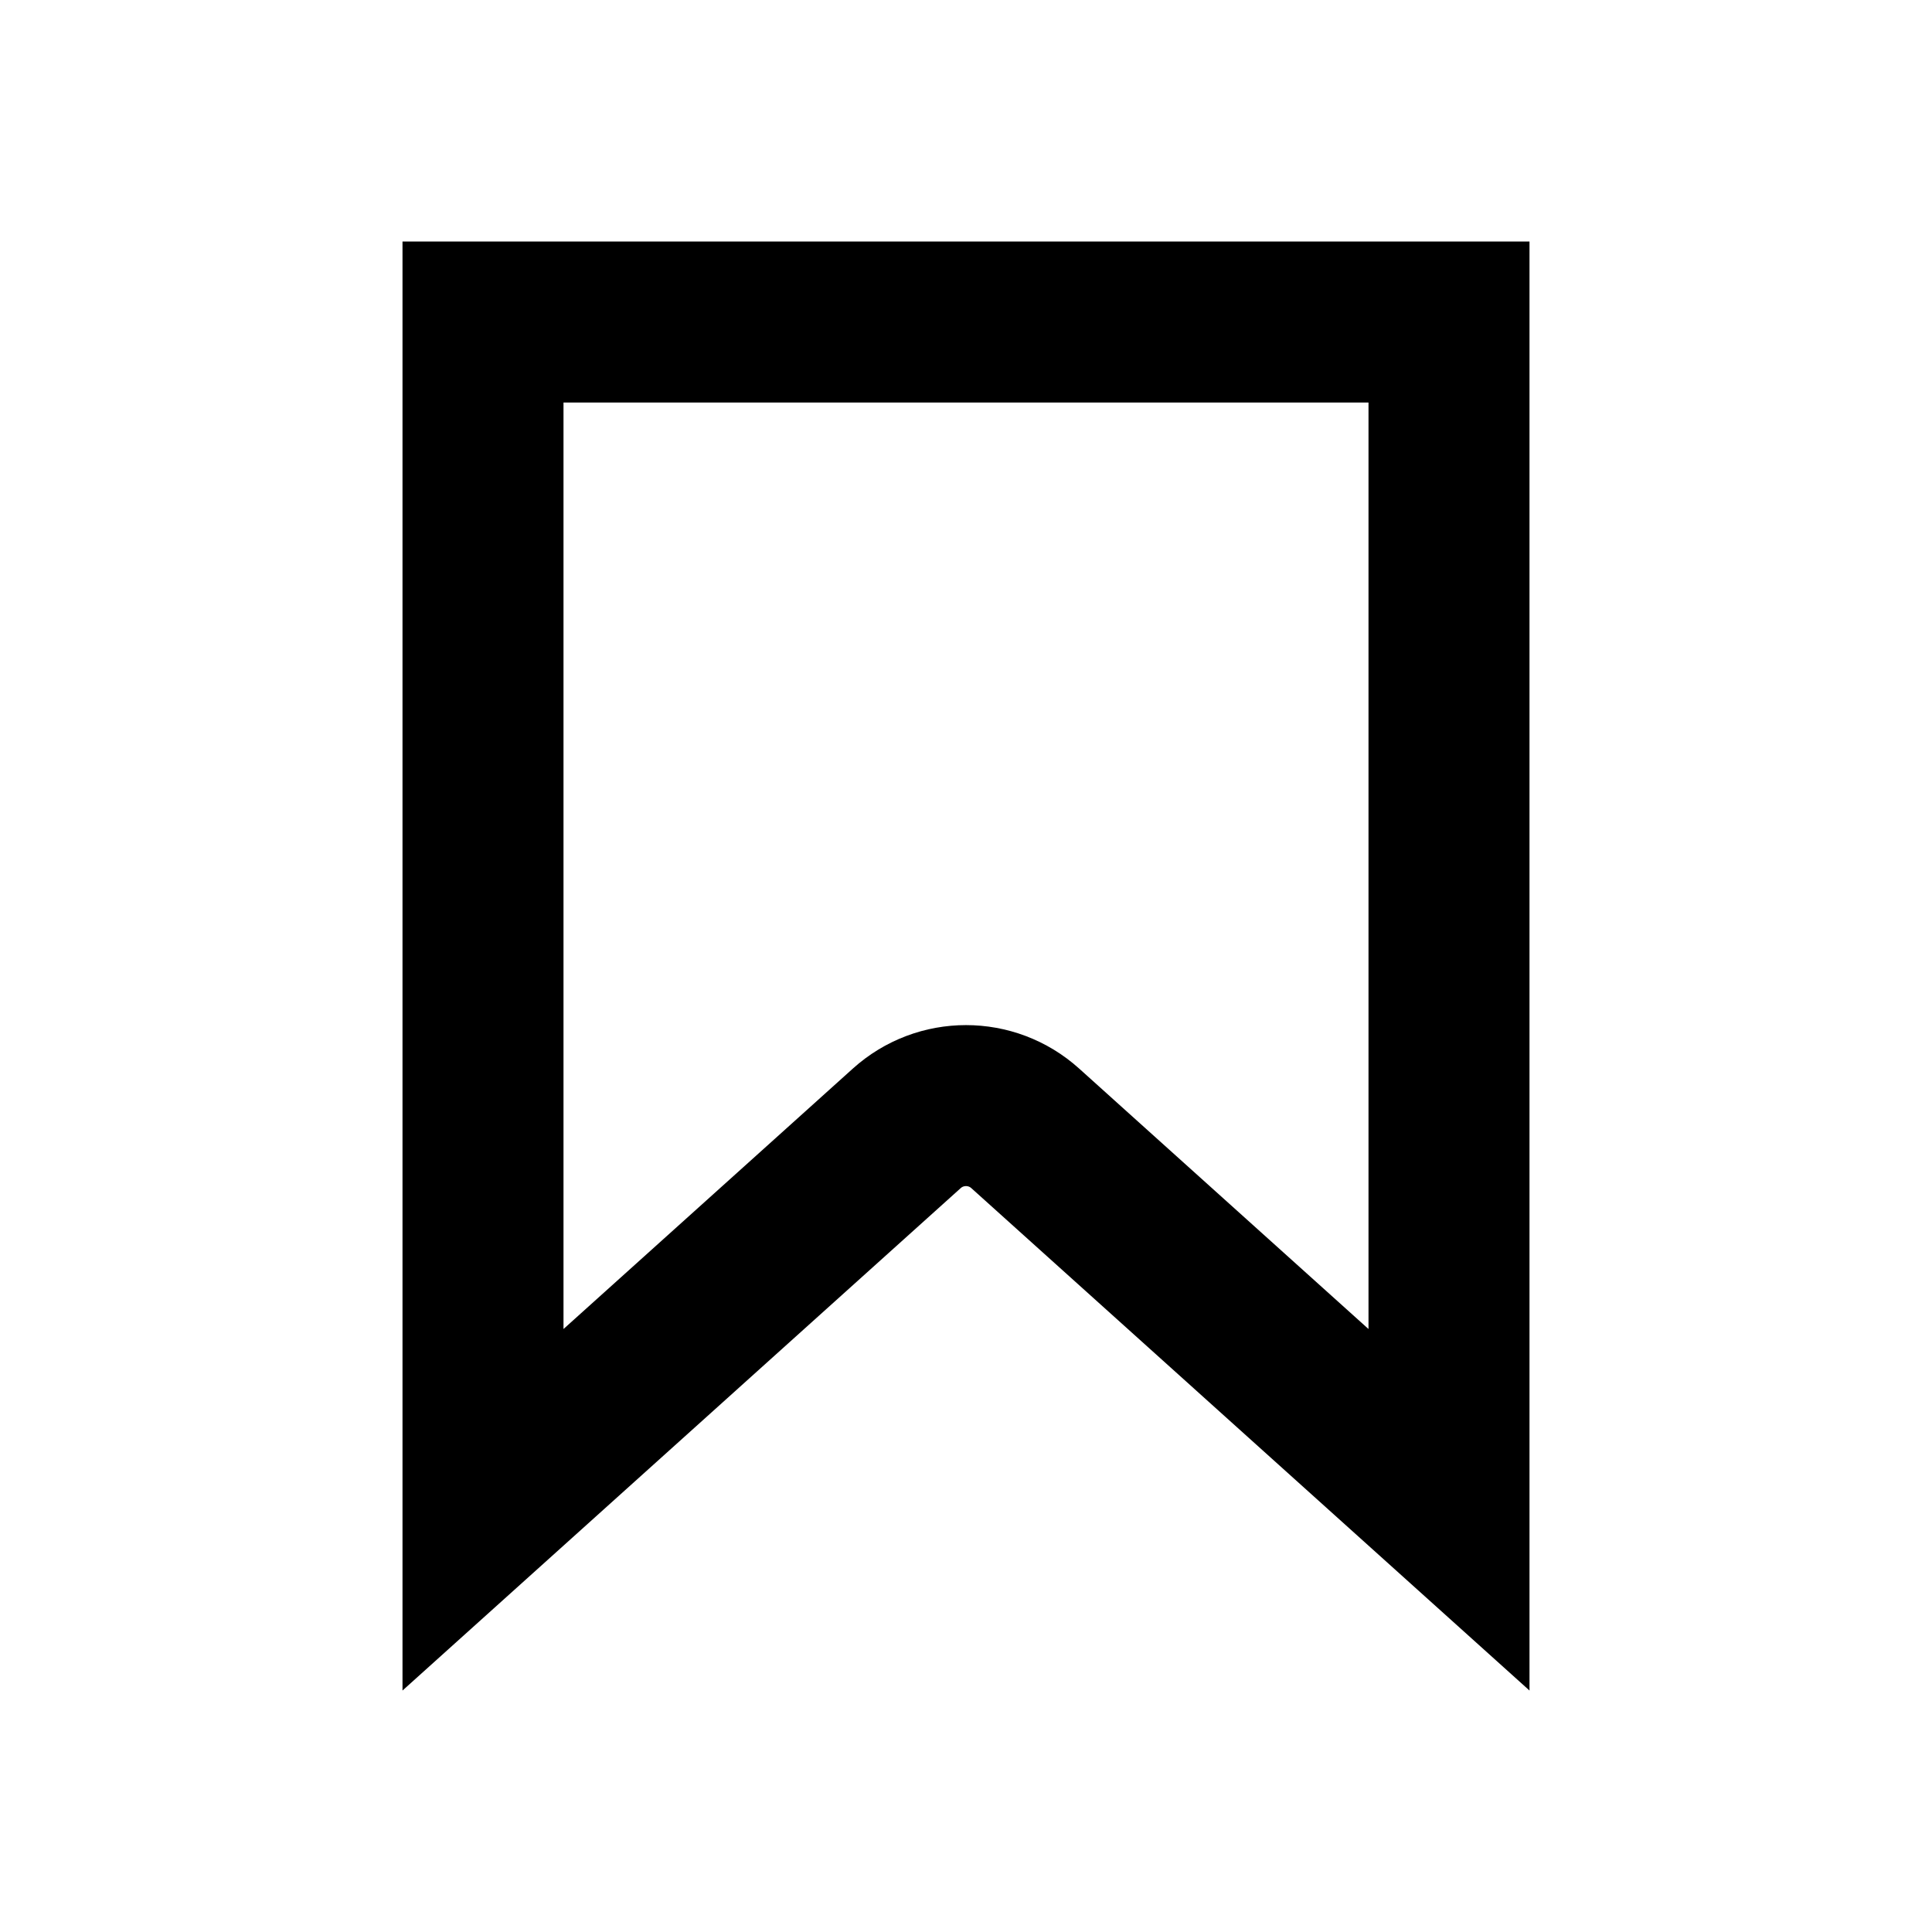
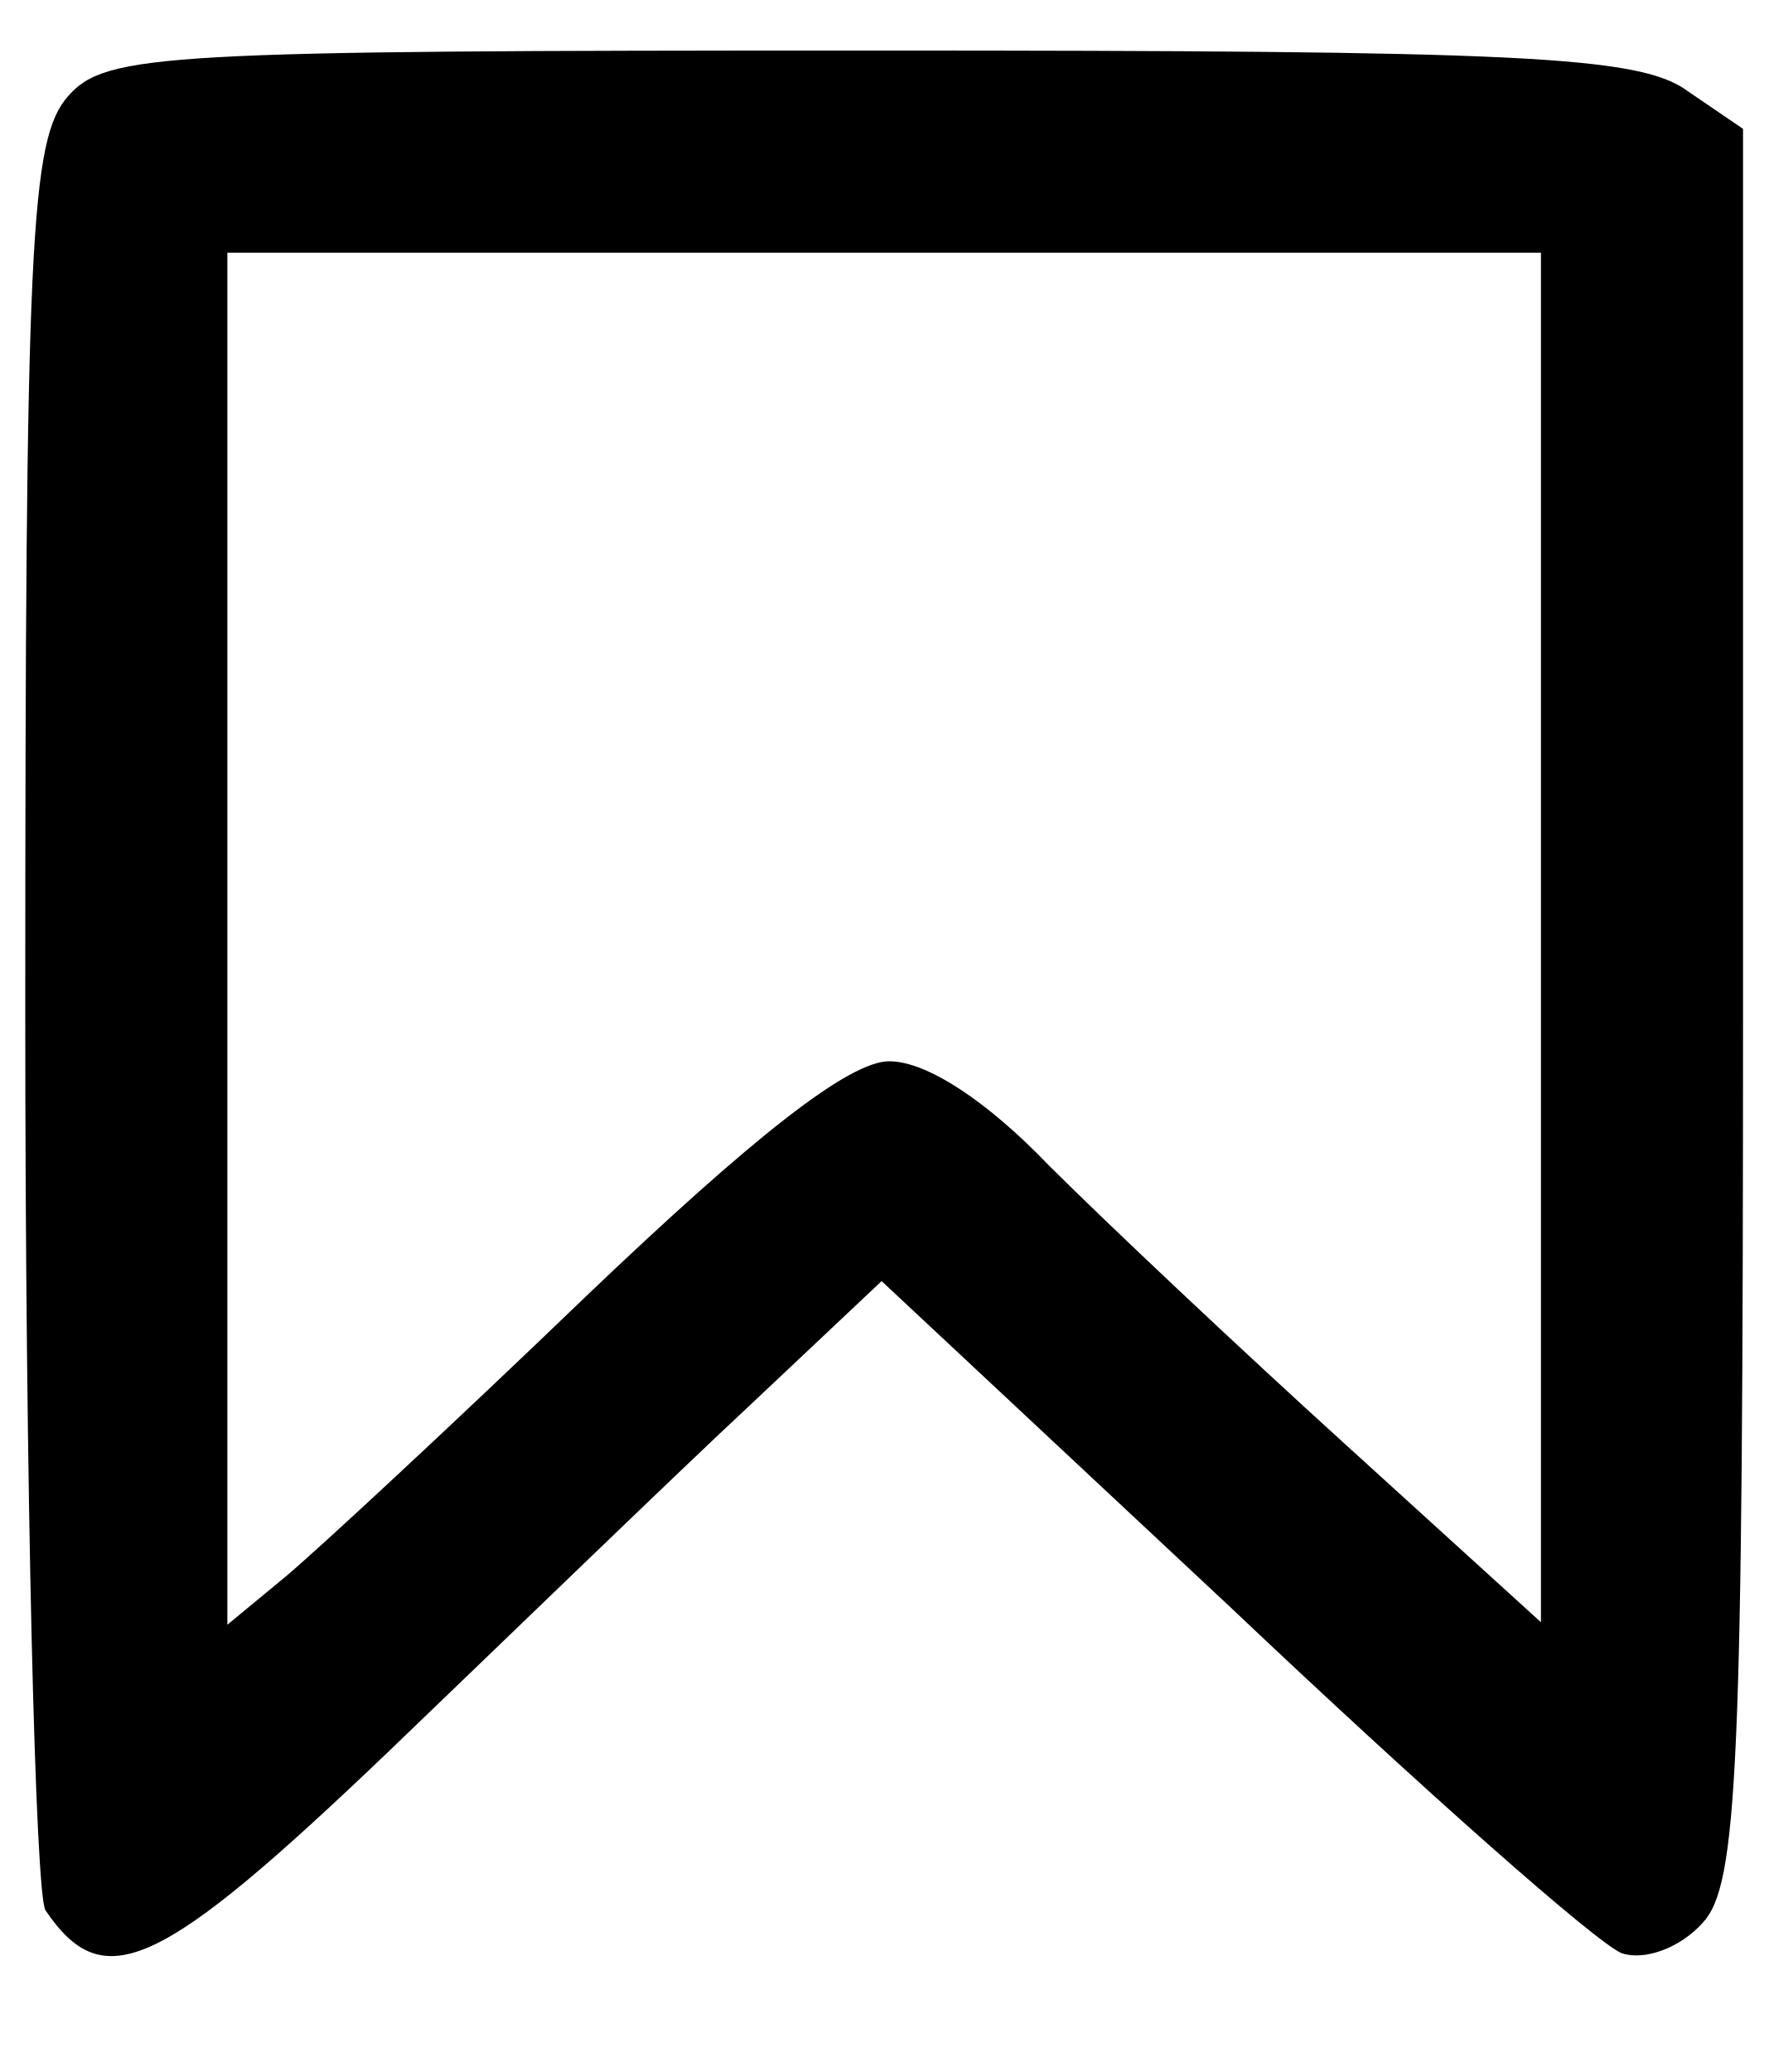
- <svg xmlns="http://www.w3.org/2000/svg" width="24" height="24" viewBox="0 0 24 24" fill="none">
-   <path d="M6 18.755V4H18V18.755L12.736 14.017C12.318 13.64 11.682 13.64 11.264 14.017L6 18.755Z" stroke="black" stroke-width="2" />
+ <svg xmlns="http://www.w3.org/2000/svg" version="1.0" width="70pt" height="82pt" viewBox="0 0 70 82" preserveAspectRatio="xMidYMid meet">
+   <g transform="translate(0,82) scale(0.1,-0.1)" fill="#000000" stroke="none">
+     <path d="M27 782 c-15 -17 -17 -56 -17 -363 0 -189 4 -349 8 -355 23 -34 45 -24 136 63 50 48 114 110 143 137 l52 49 138 -129 c76 -72 145 -133 155 -137 9 -3 23 2 32 12 14 15 16 61 16 364 l0 346 -22 15 c-19 14 -67 16 -324 16 -279 0 -302 -1 -317 -18z m583 -333 l0 -271 -77 70 c-43 39 -96 89 -118 111 -24 25 -48 41 -63 41 -16 0 -54 -30 -120 -93 -53 -51 -107 -101 -119 -111 l-23 -19 0 271 0 272 260 0 260 0 0 -271z" />
+   </g>
</svg>
